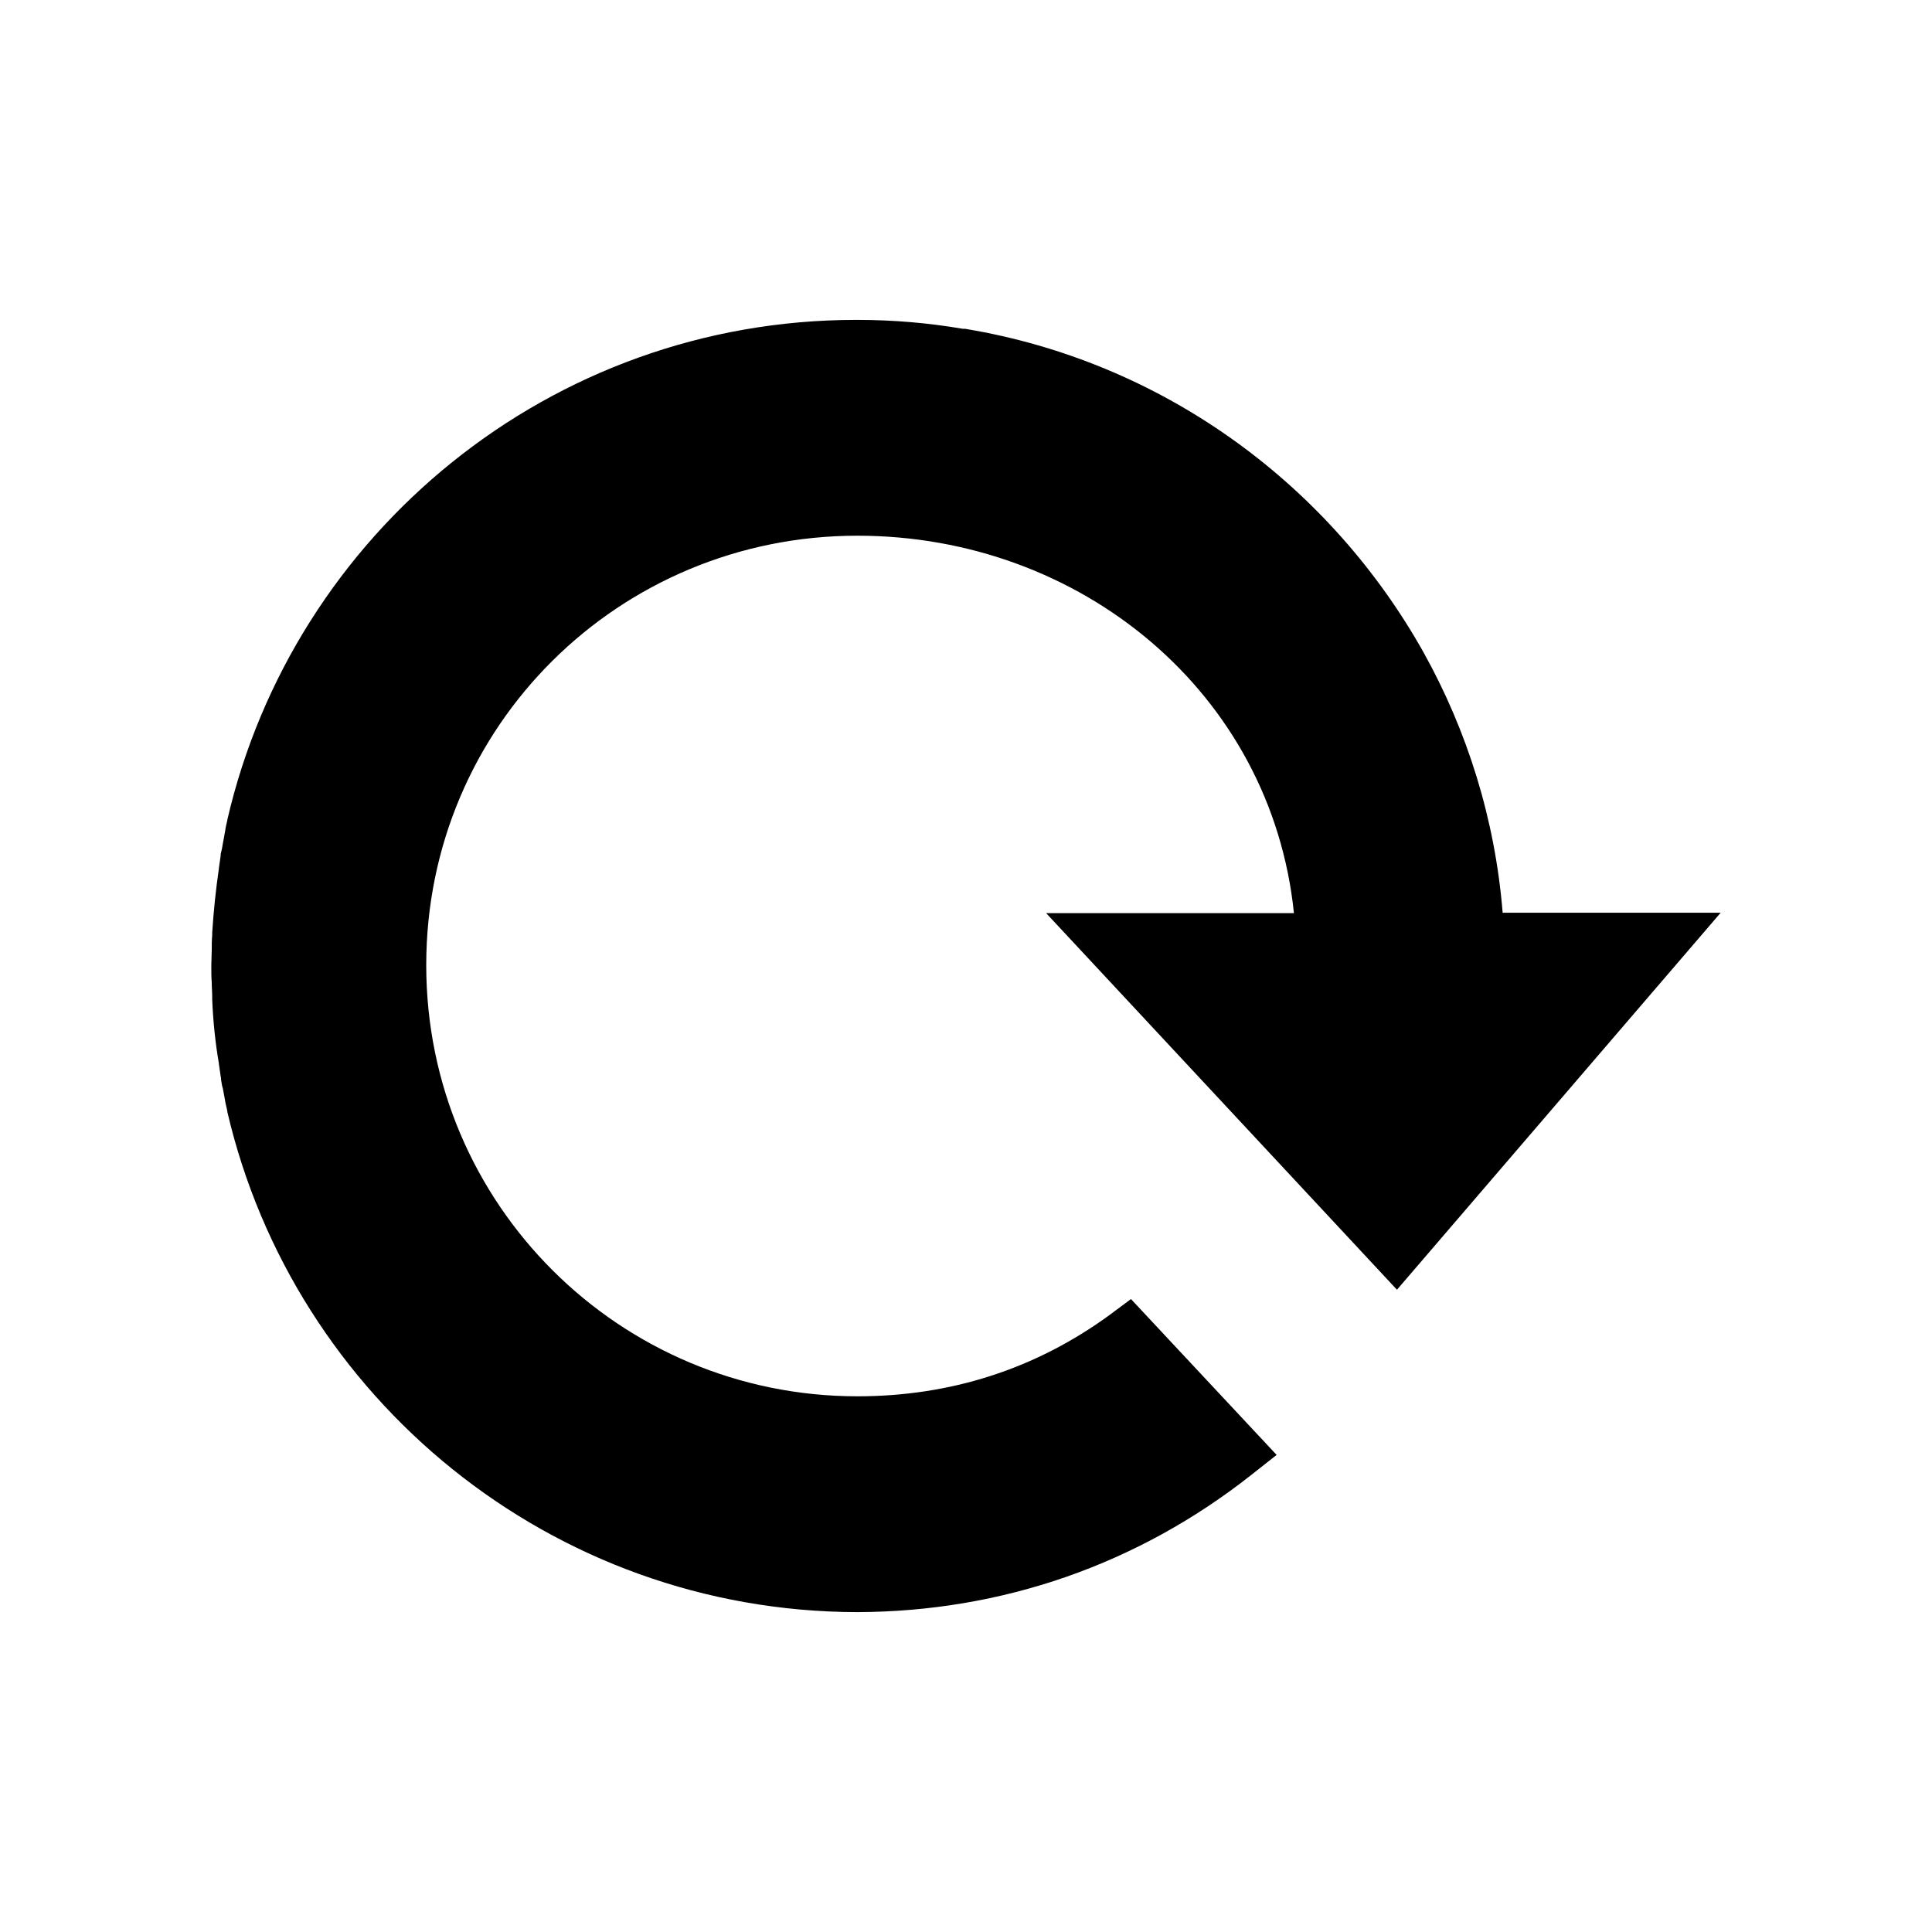
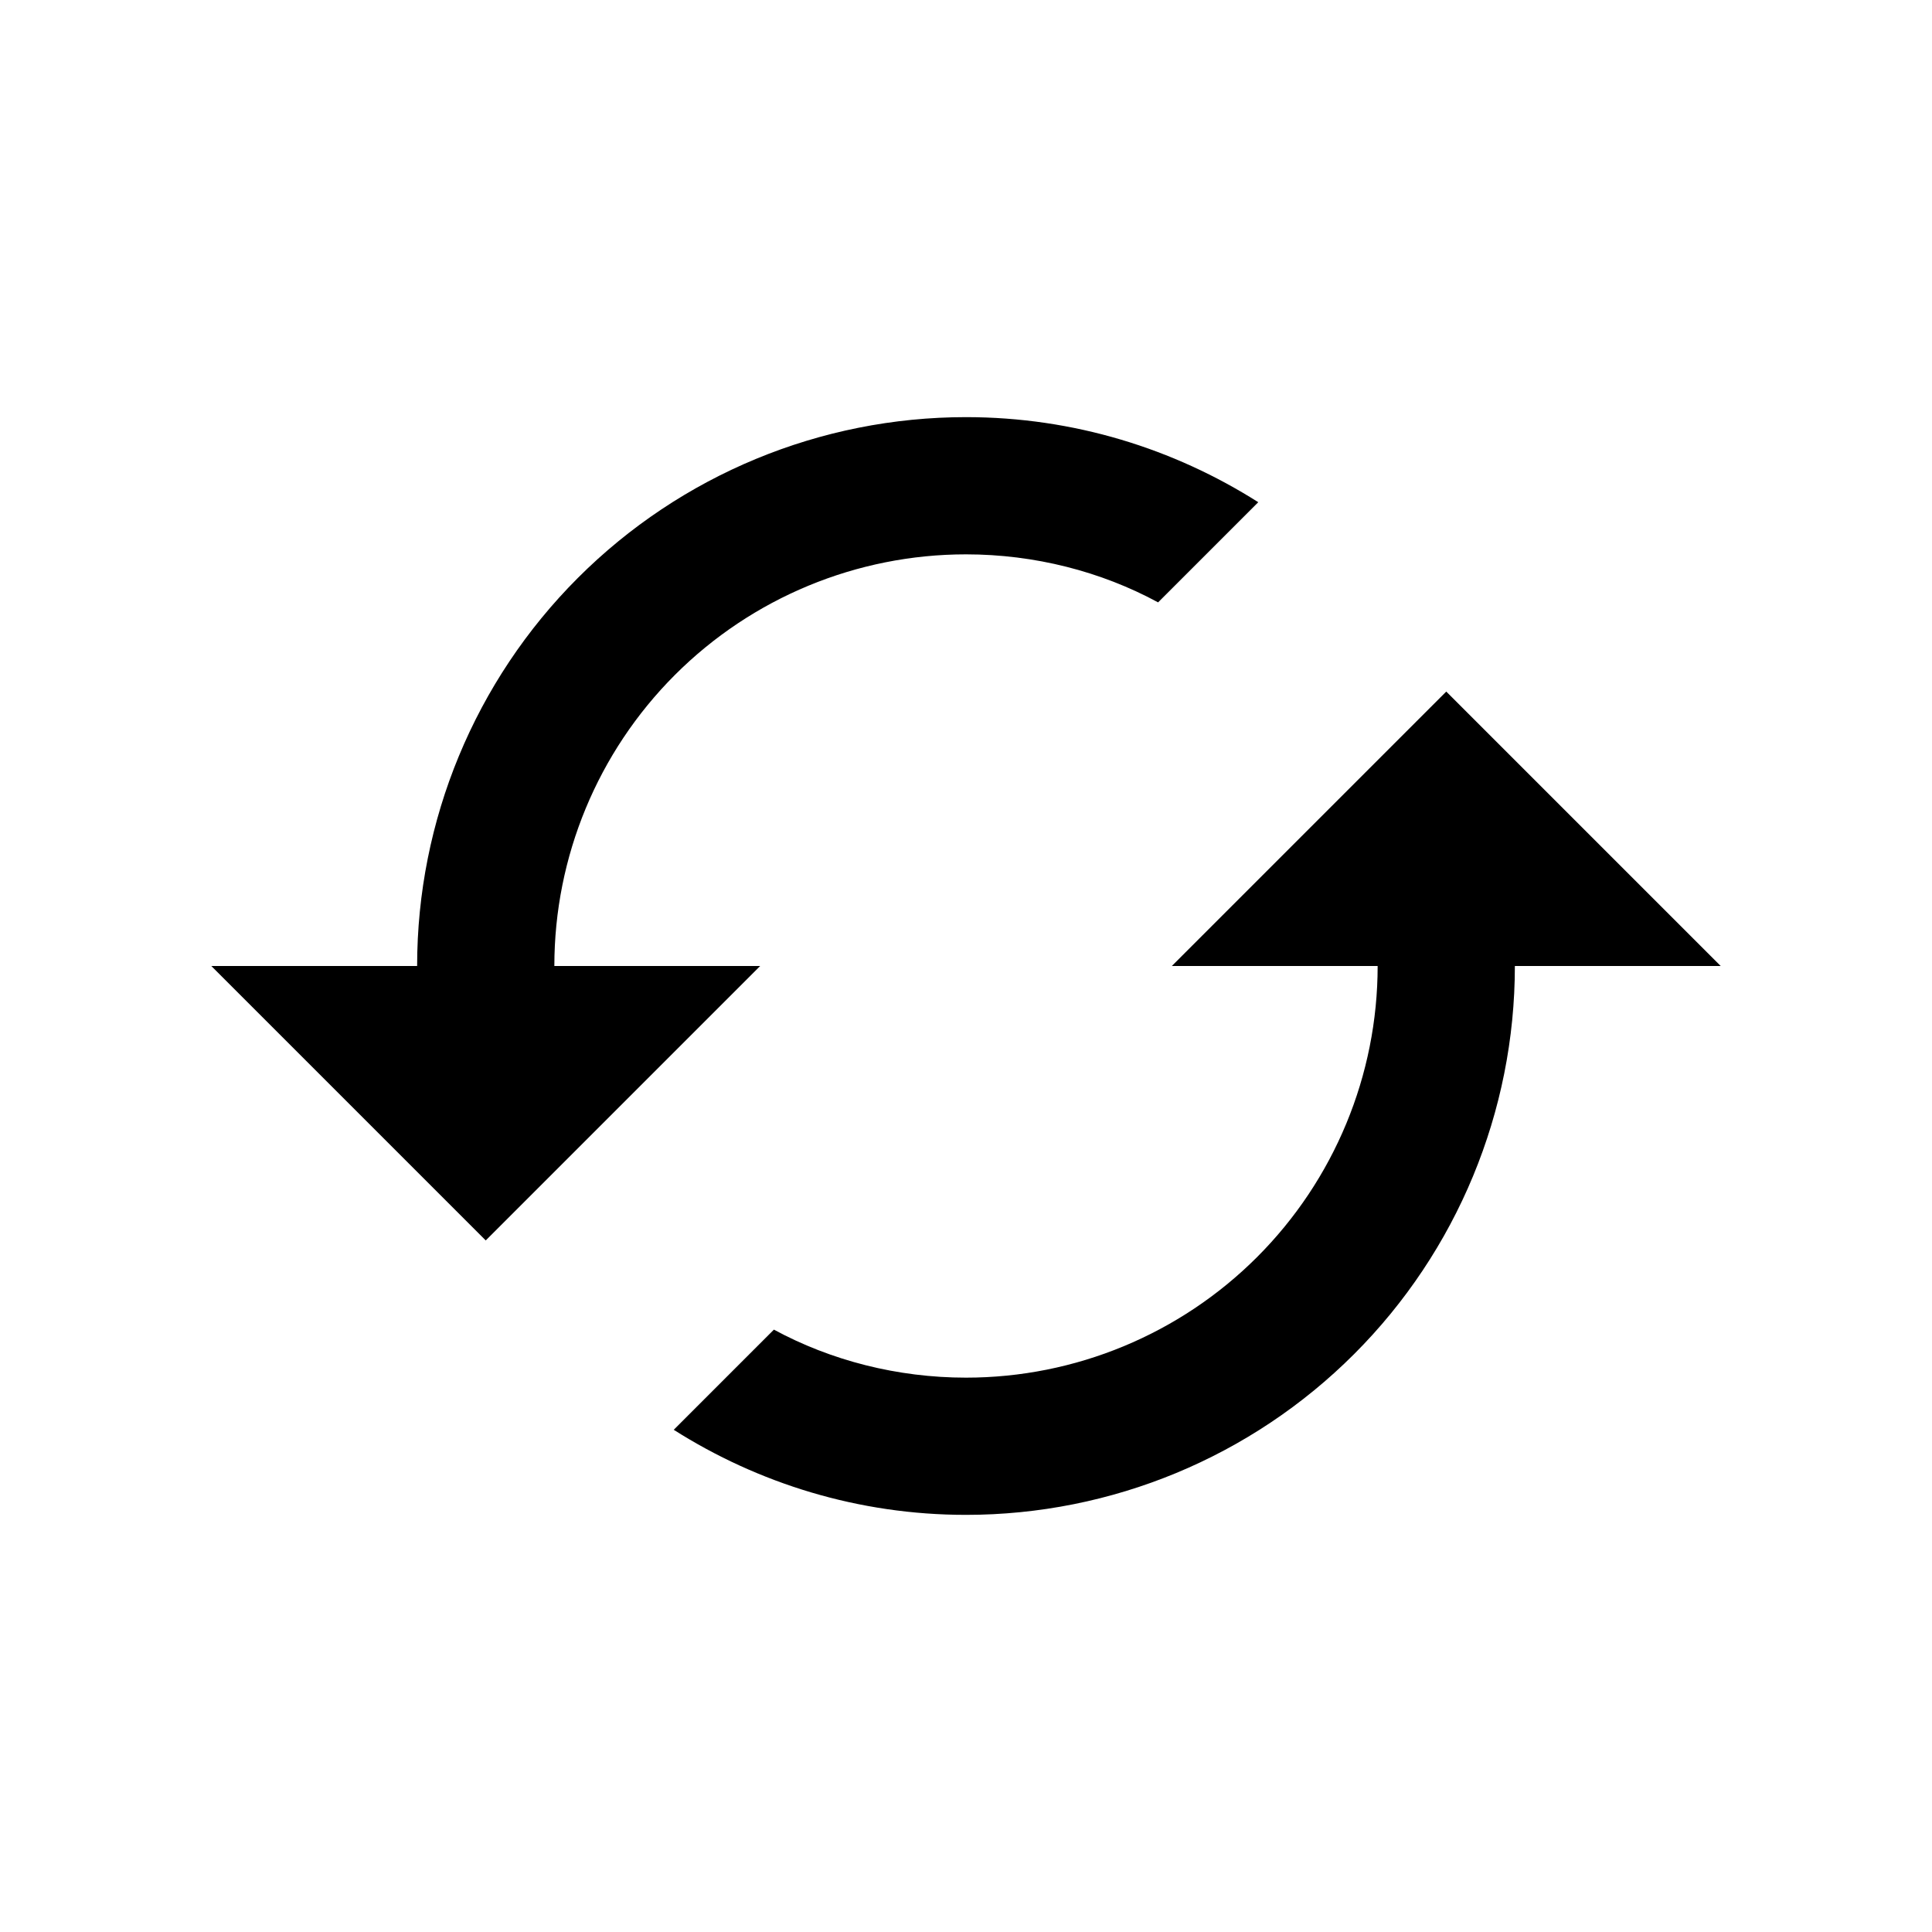
- <svg xmlns="http://www.w3.org/2000/svg" width="512" height="512" viewBox="0 0 512 512">
-   <path d="M370.21,341.79l85.79-99.912h-57.782c-2.001-24.831-9.415-48.249-20.947-68.961-24.595-43.895-67.667-76.022-118.858-85.319-.588-.118-1.412-.235-2.001-.353-.471-.118-.706-.118-1.295-.118-8.944-1.53-18.358-2.354-27.891-2.354h-.353c-81.083,0-149.103,56.605-166.637,132.51v.118c-.235.941-.471,2.001-.588,2.942-.118.471-.118.706-.235,1.295l-.353,1.883c-.118.706-.235,1.53-.471,2.354-.118.353-.118.588-.118.941l-.471,3.295v.118c-.824,5.649-1.412,11.415-1.765,16.946v.706c-.118,1.295-.118,2.354-.118,3.648,0,1.412-.118,2.942-.118,4.472s0,2.942.118,4.472c0,1.295.118,2.354.118,3.648v.706c.235,5.766.824,11.533,1.765,16.946v.118l.471,3.295c.118.353.118.588.118.941.118.706.235,1.648.471,2.354l.353,1.883c.118.471.118.824.235,1.295.118.941.471,2.001.588,2.824v.118c17.652,75.905,85.79,132.51,166.99,132.627,38.247-.118,74.257-12.592,104.384-36.364l6.708-5.296-38.6-41.306-5.531,4.119c-19.771,14.475-42.365,21.653-66.961,21.653-62.96,0-114.269-50.838-114.269-114.269s51.192-113.798,114.269-113.798c59.194,0,109.679,41.659,115.681,100.029h-65.666l92.968,99.794Z" />
+ <svg xmlns="http://www.w3.org/2000/svg" id="content" version="1.1" width="512" height="512" viewBox="0 0 512 512">
+   <path d="M383.273,183.273l-72.727,72.727h54.545c0,28.933-11.493,56.681-31.952,77.139-20.458,20.458-48.206,31.952-77.139,31.952-18.182,0-35.818-4.545-50.909-12.727l-26.545,26.545c22.364,14.182,48.909,22.545,77.455,22.545,38.577,0,75.573-15.324,102.851-42.604,27.28-27.278,42.604-64.274,42.604-102.851h54.545M146.909,256c0-28.933,11.494-56.68,31.952-77.139,20.458-20.458,48.206-31.952,77.139-31.952,18.182,0,35.818,4.545,50.909,12.727l26.545-26.545c-22.364-14.182-48.909-22.545-77.455-22.545-38.577,0-75.574,15.325-102.852,42.603-27.278,27.278-42.603,64.275-42.603,102.852h-54.545l72.727,72.727,72.727-72.727" />
</svg>
